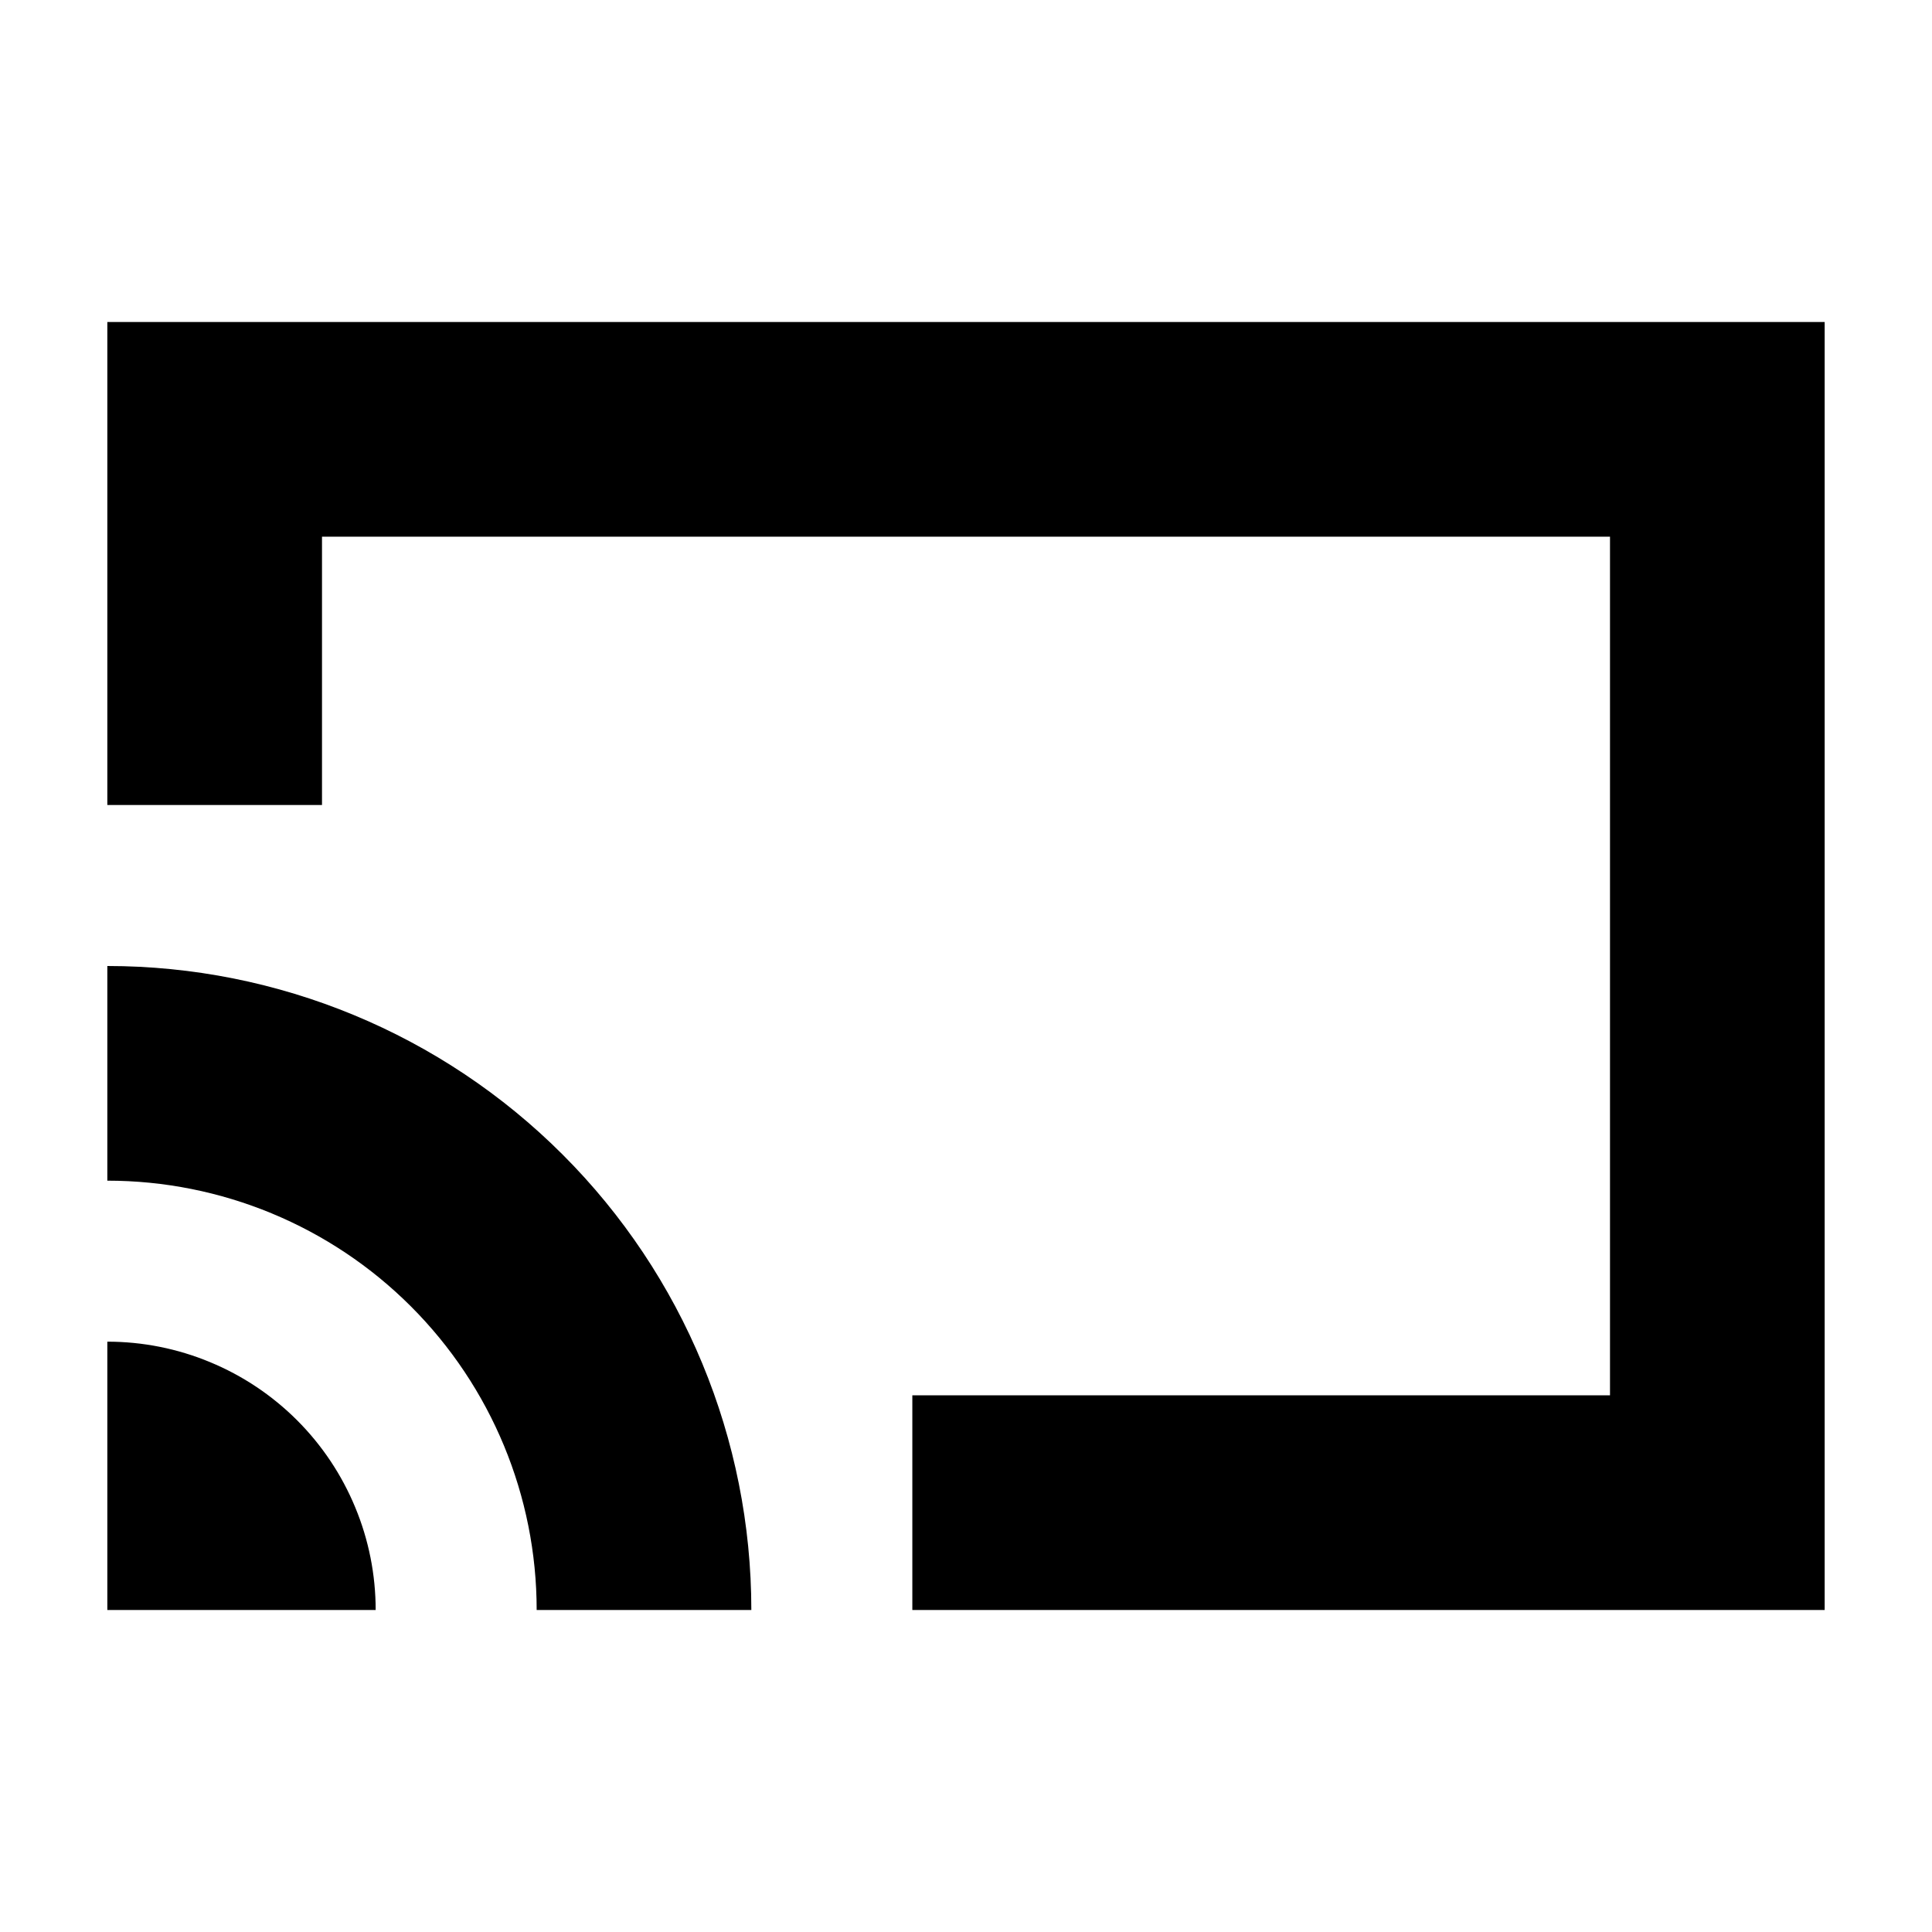
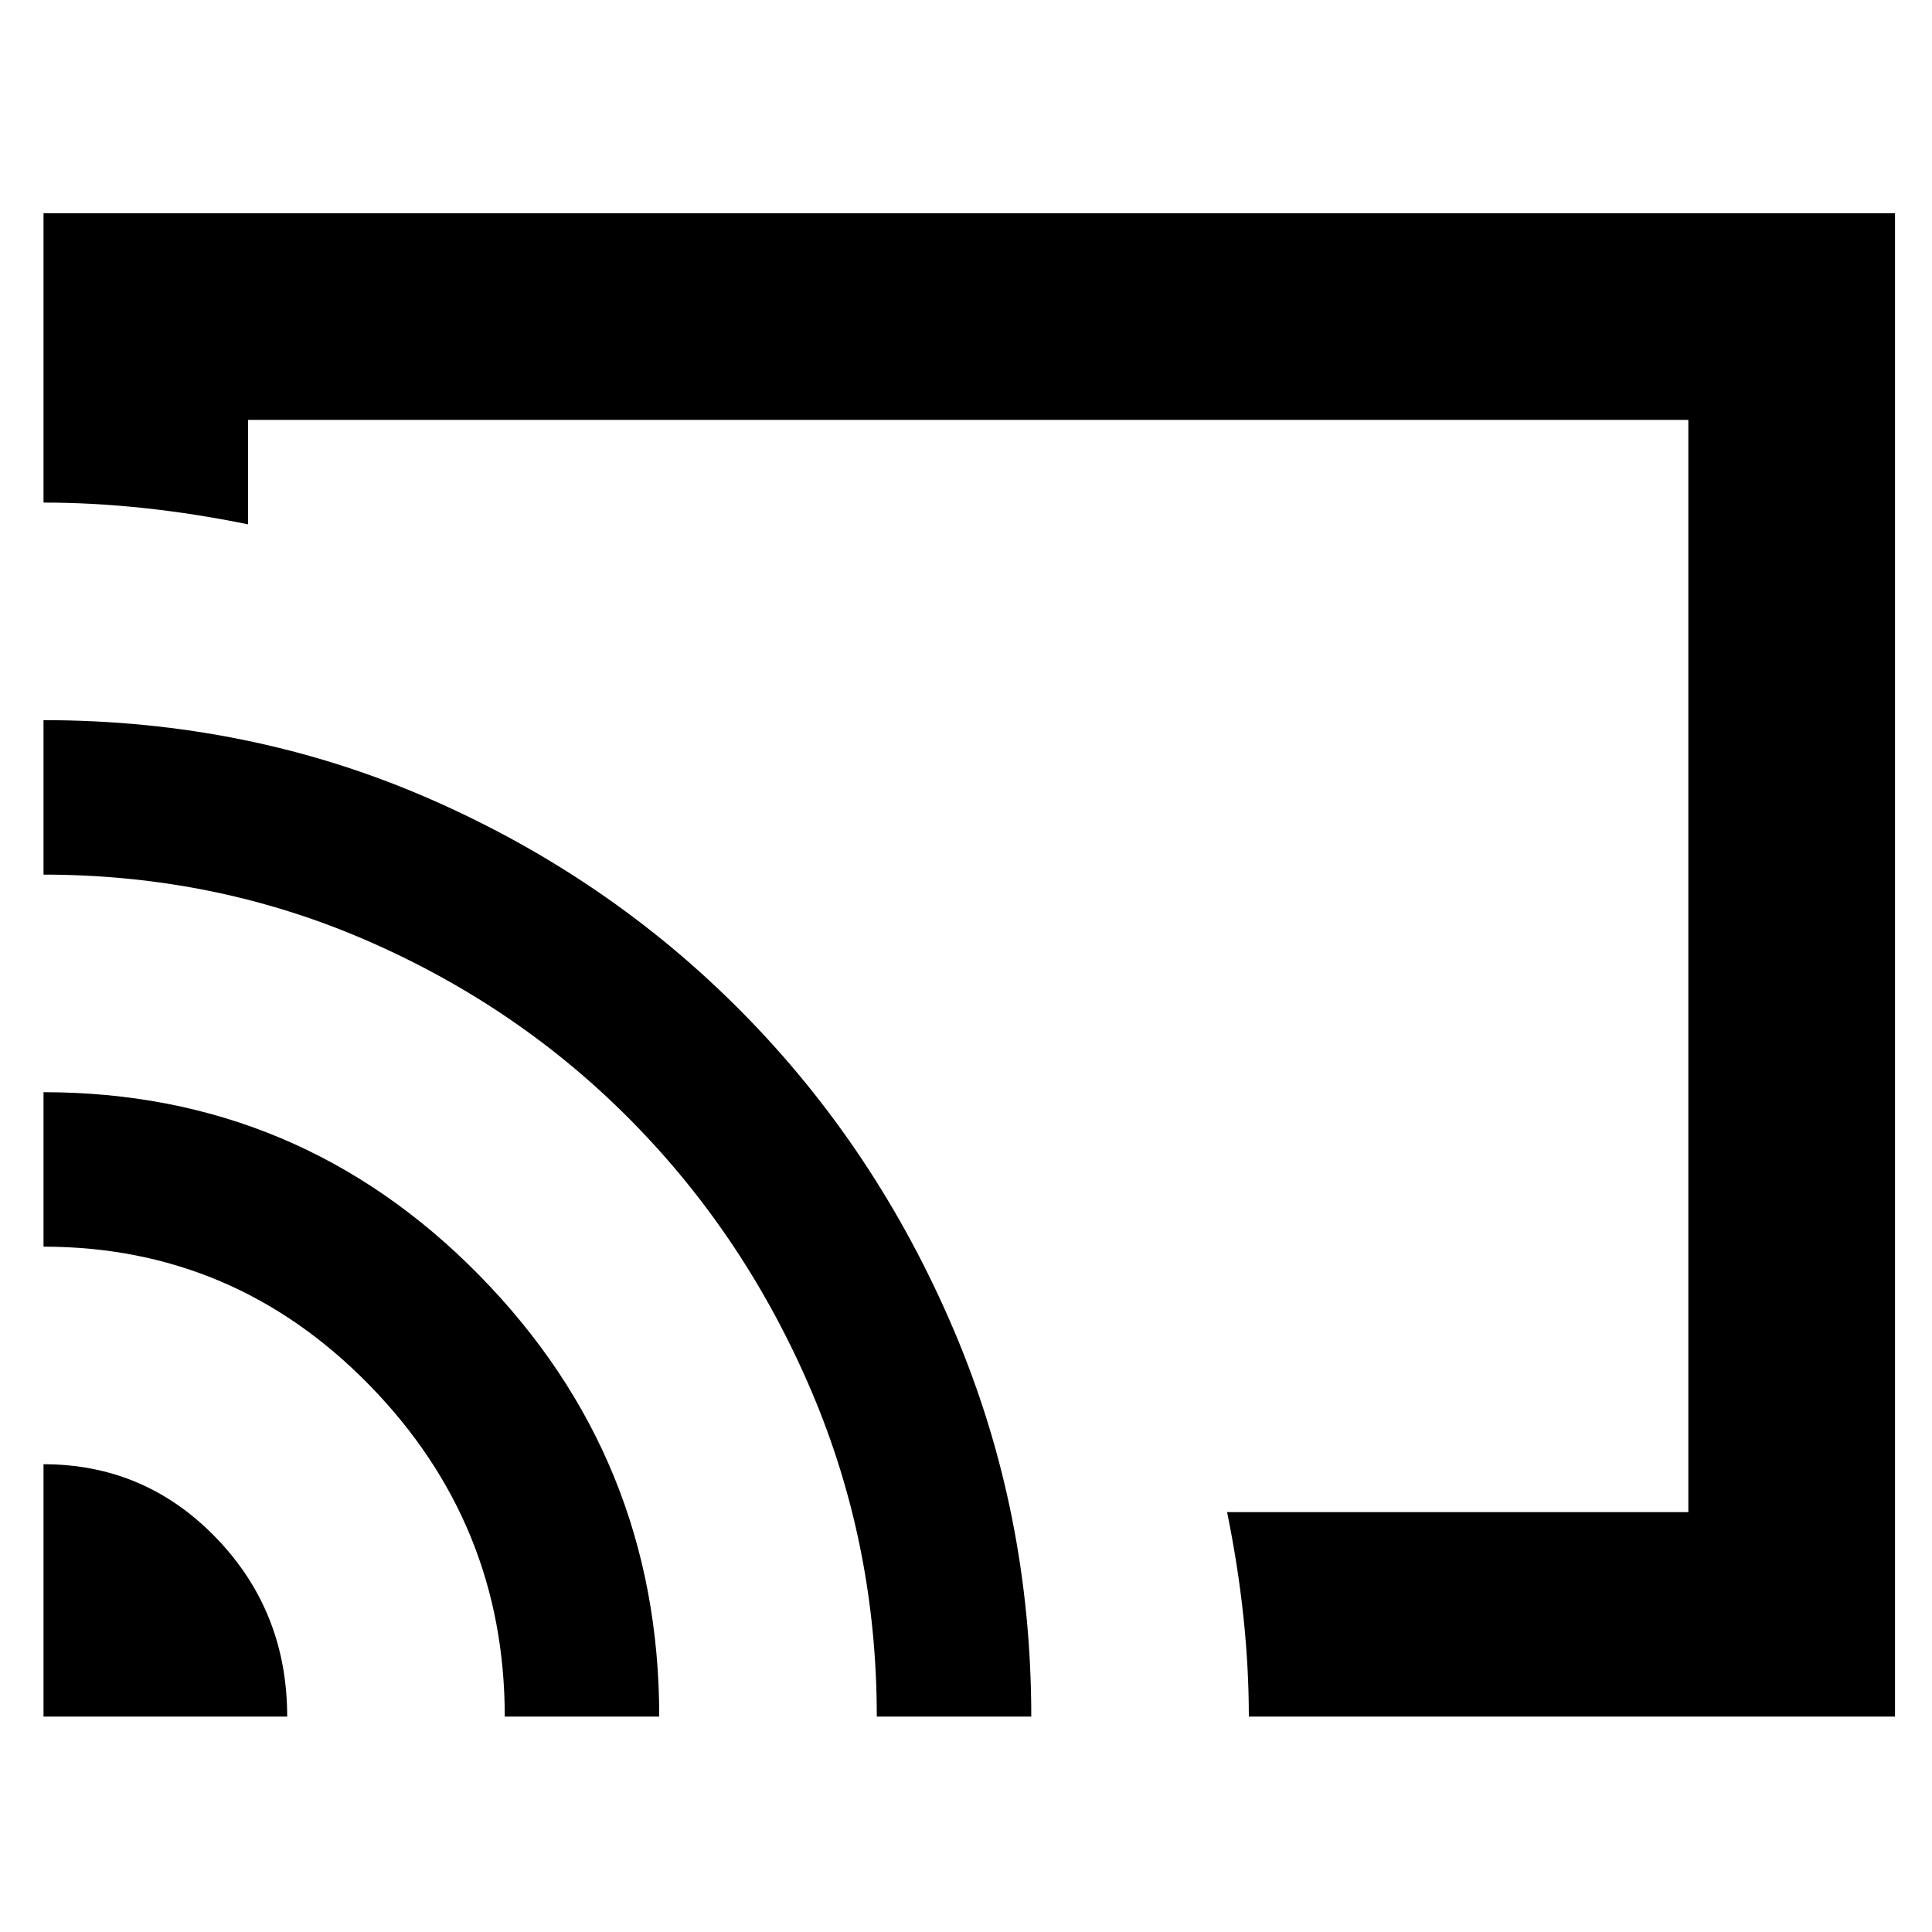
- <svg xmlns="http://www.w3.org/2000/svg" viewBox="0 0 36 36" fill="none">
-   <path d="M34 6V30H17V26H30V10H6V15H2V6H34ZM2 18V22C4.122 22 6.157 22.843 7.657 24.343C9.157 25.843 10 27.878 10 30H14C14 26.817 12.736 23.765 10.485 21.515C8.235 19.264 5.183 18 2 18ZM2 25V30H7C7 29.343 6.871 28.693 6.619 28.087C6.368 27.48 6 26.929 5.536 26.465C5.071 26 4.52 25.632 3.913 25.381C3.307 25.129 2.657 25 2 25Z" fill="currentColor" />
+ <svg xmlns="http://www.w3.org/2000/svg" viewBox="36 -924 888 888" fill="currentColor">
+   <path d="M481-480Zm426 345H610q0-22.5-2.5-46t-7.5-48h212v-502H150v48q-24.5-5-48-7.5T56-693v-133h851v691Zm-851 0v-116q46.67 0 79.33 33.83Q168-183.33 168-135H56Zm212 0q0-88.66-62.18-152.33Q143.64-351 56-351v-71q117.64 0 200.32 84.19Q339-253.61 339-135h-71Zm171 0q0-79-30-149.5T327-408q-52-53-121.91-83.5Q135.19-522 56-522v-71q94.46 0 177.02 35.97 82.55 35.97 144.27 98.5Q439-396 474.5-312.44 510-228.89 510-135h-71Z" />
</svg>
